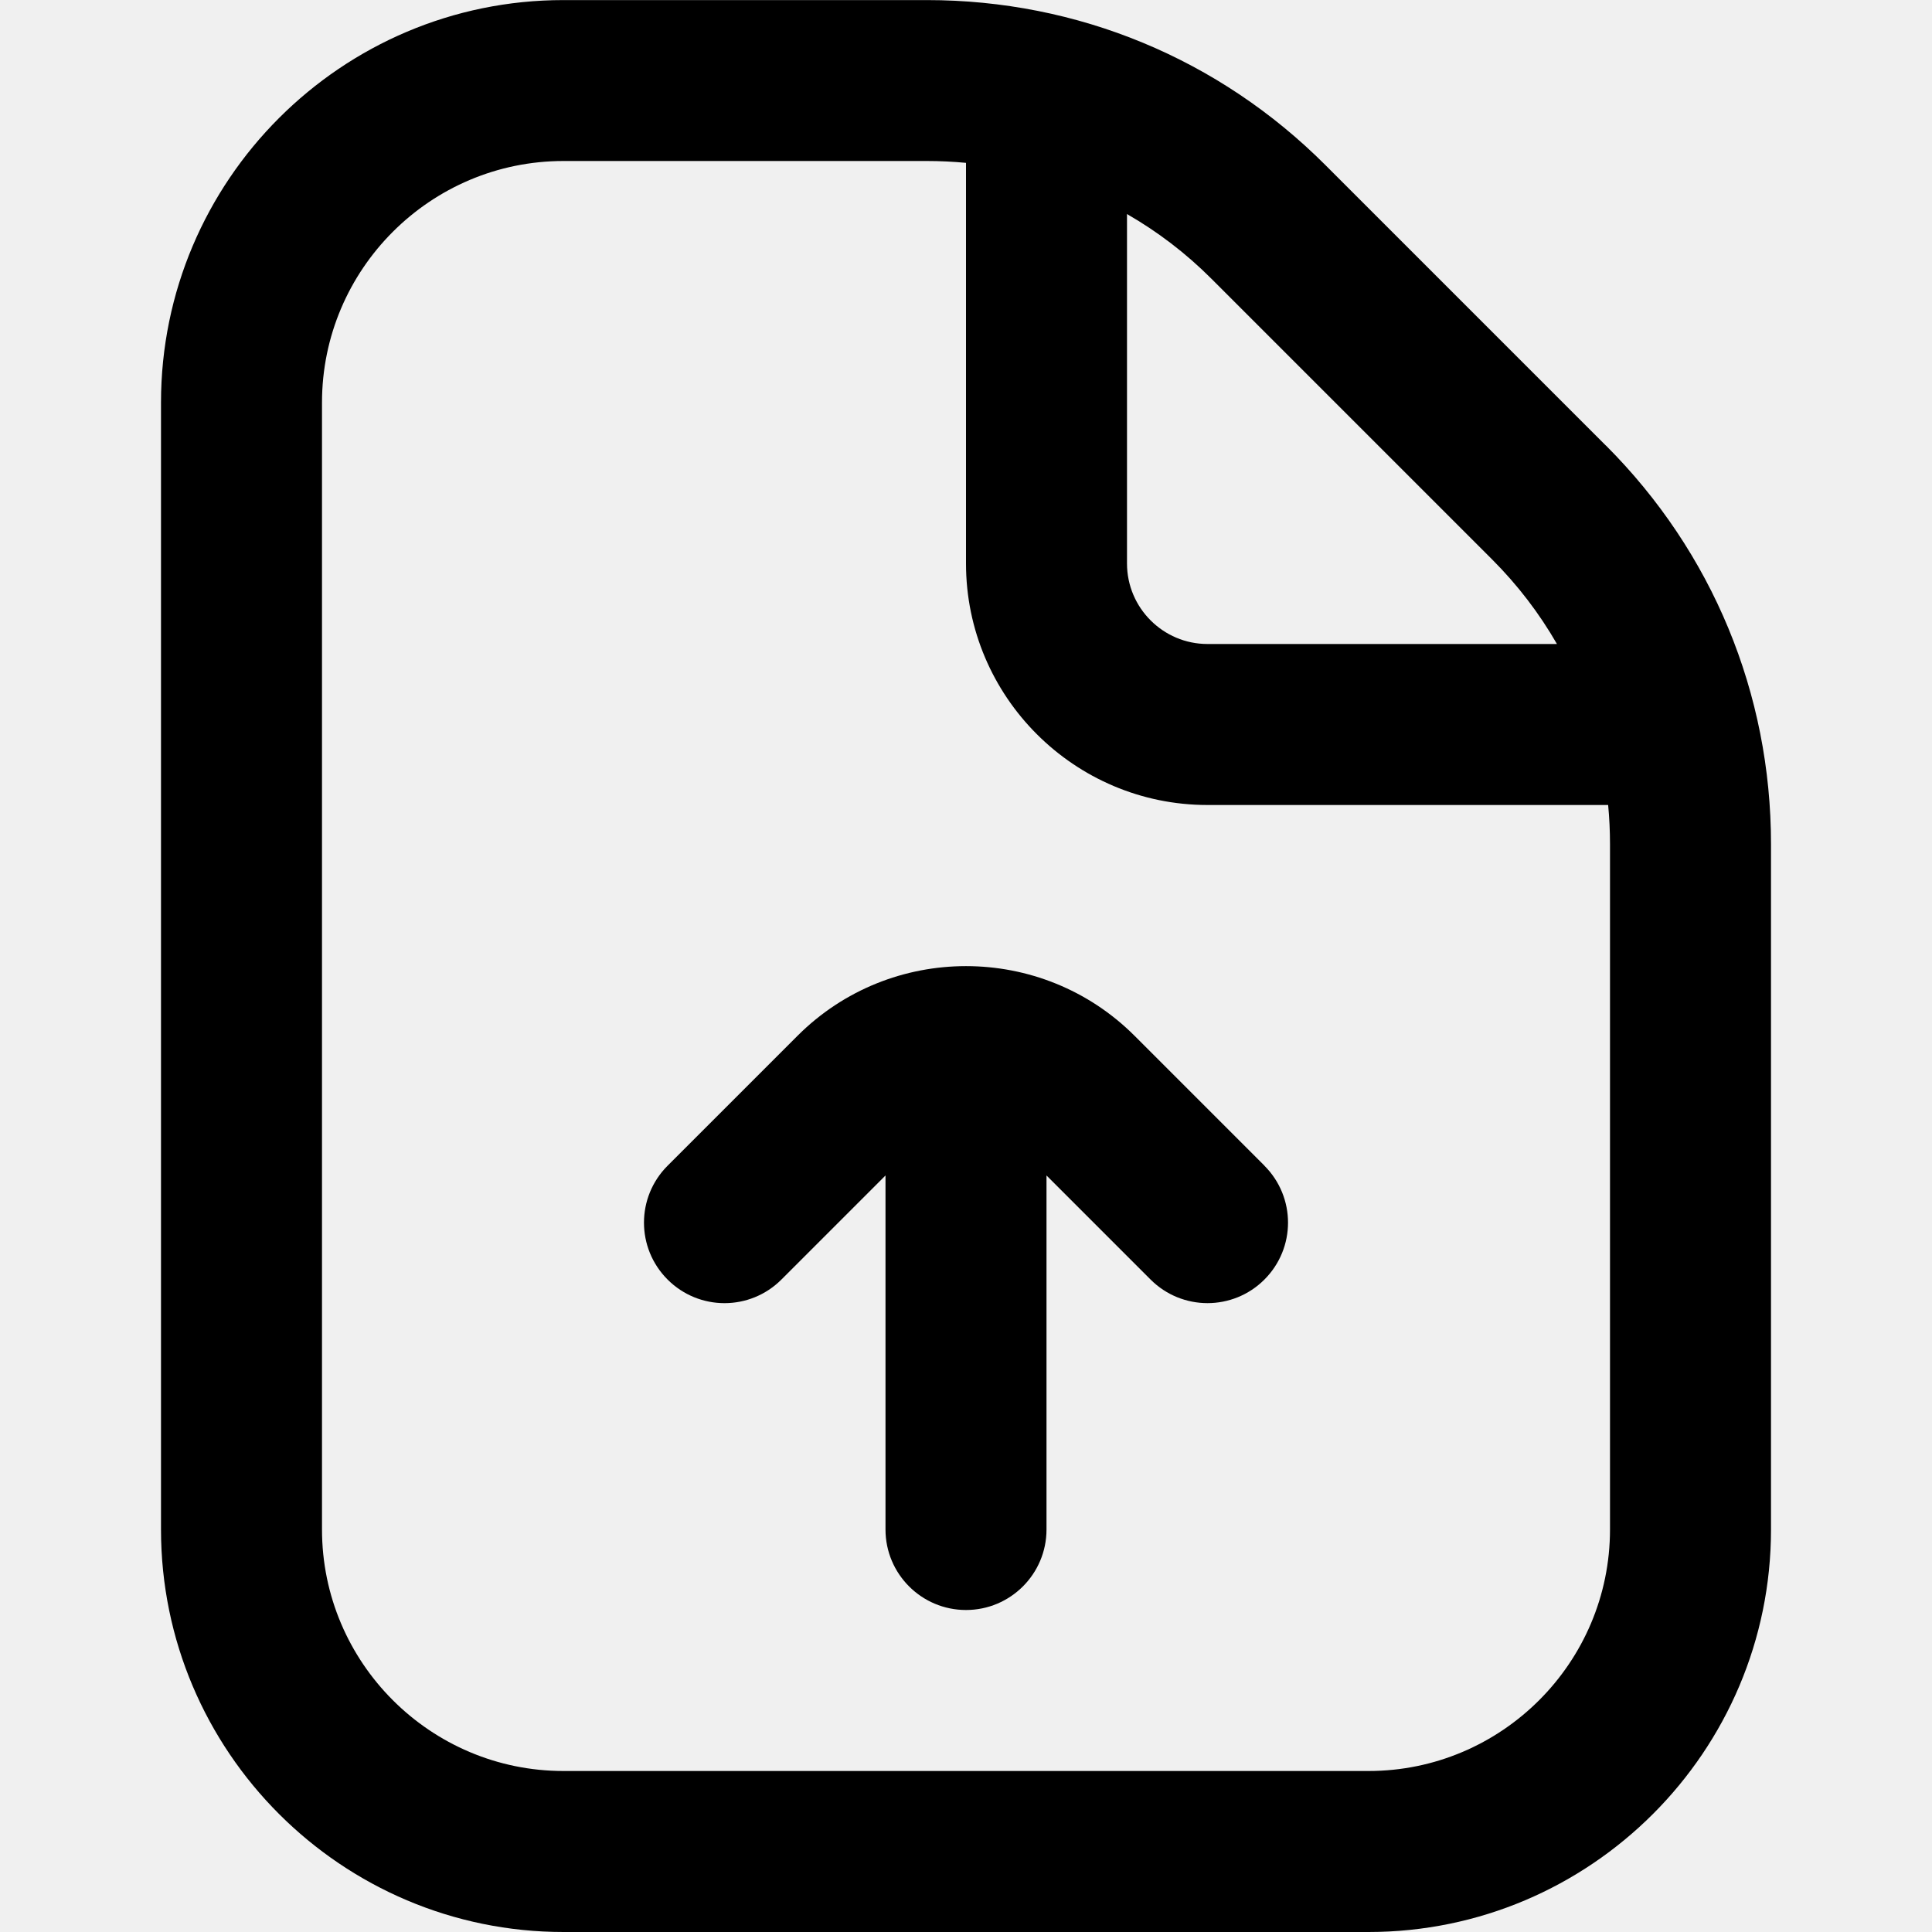
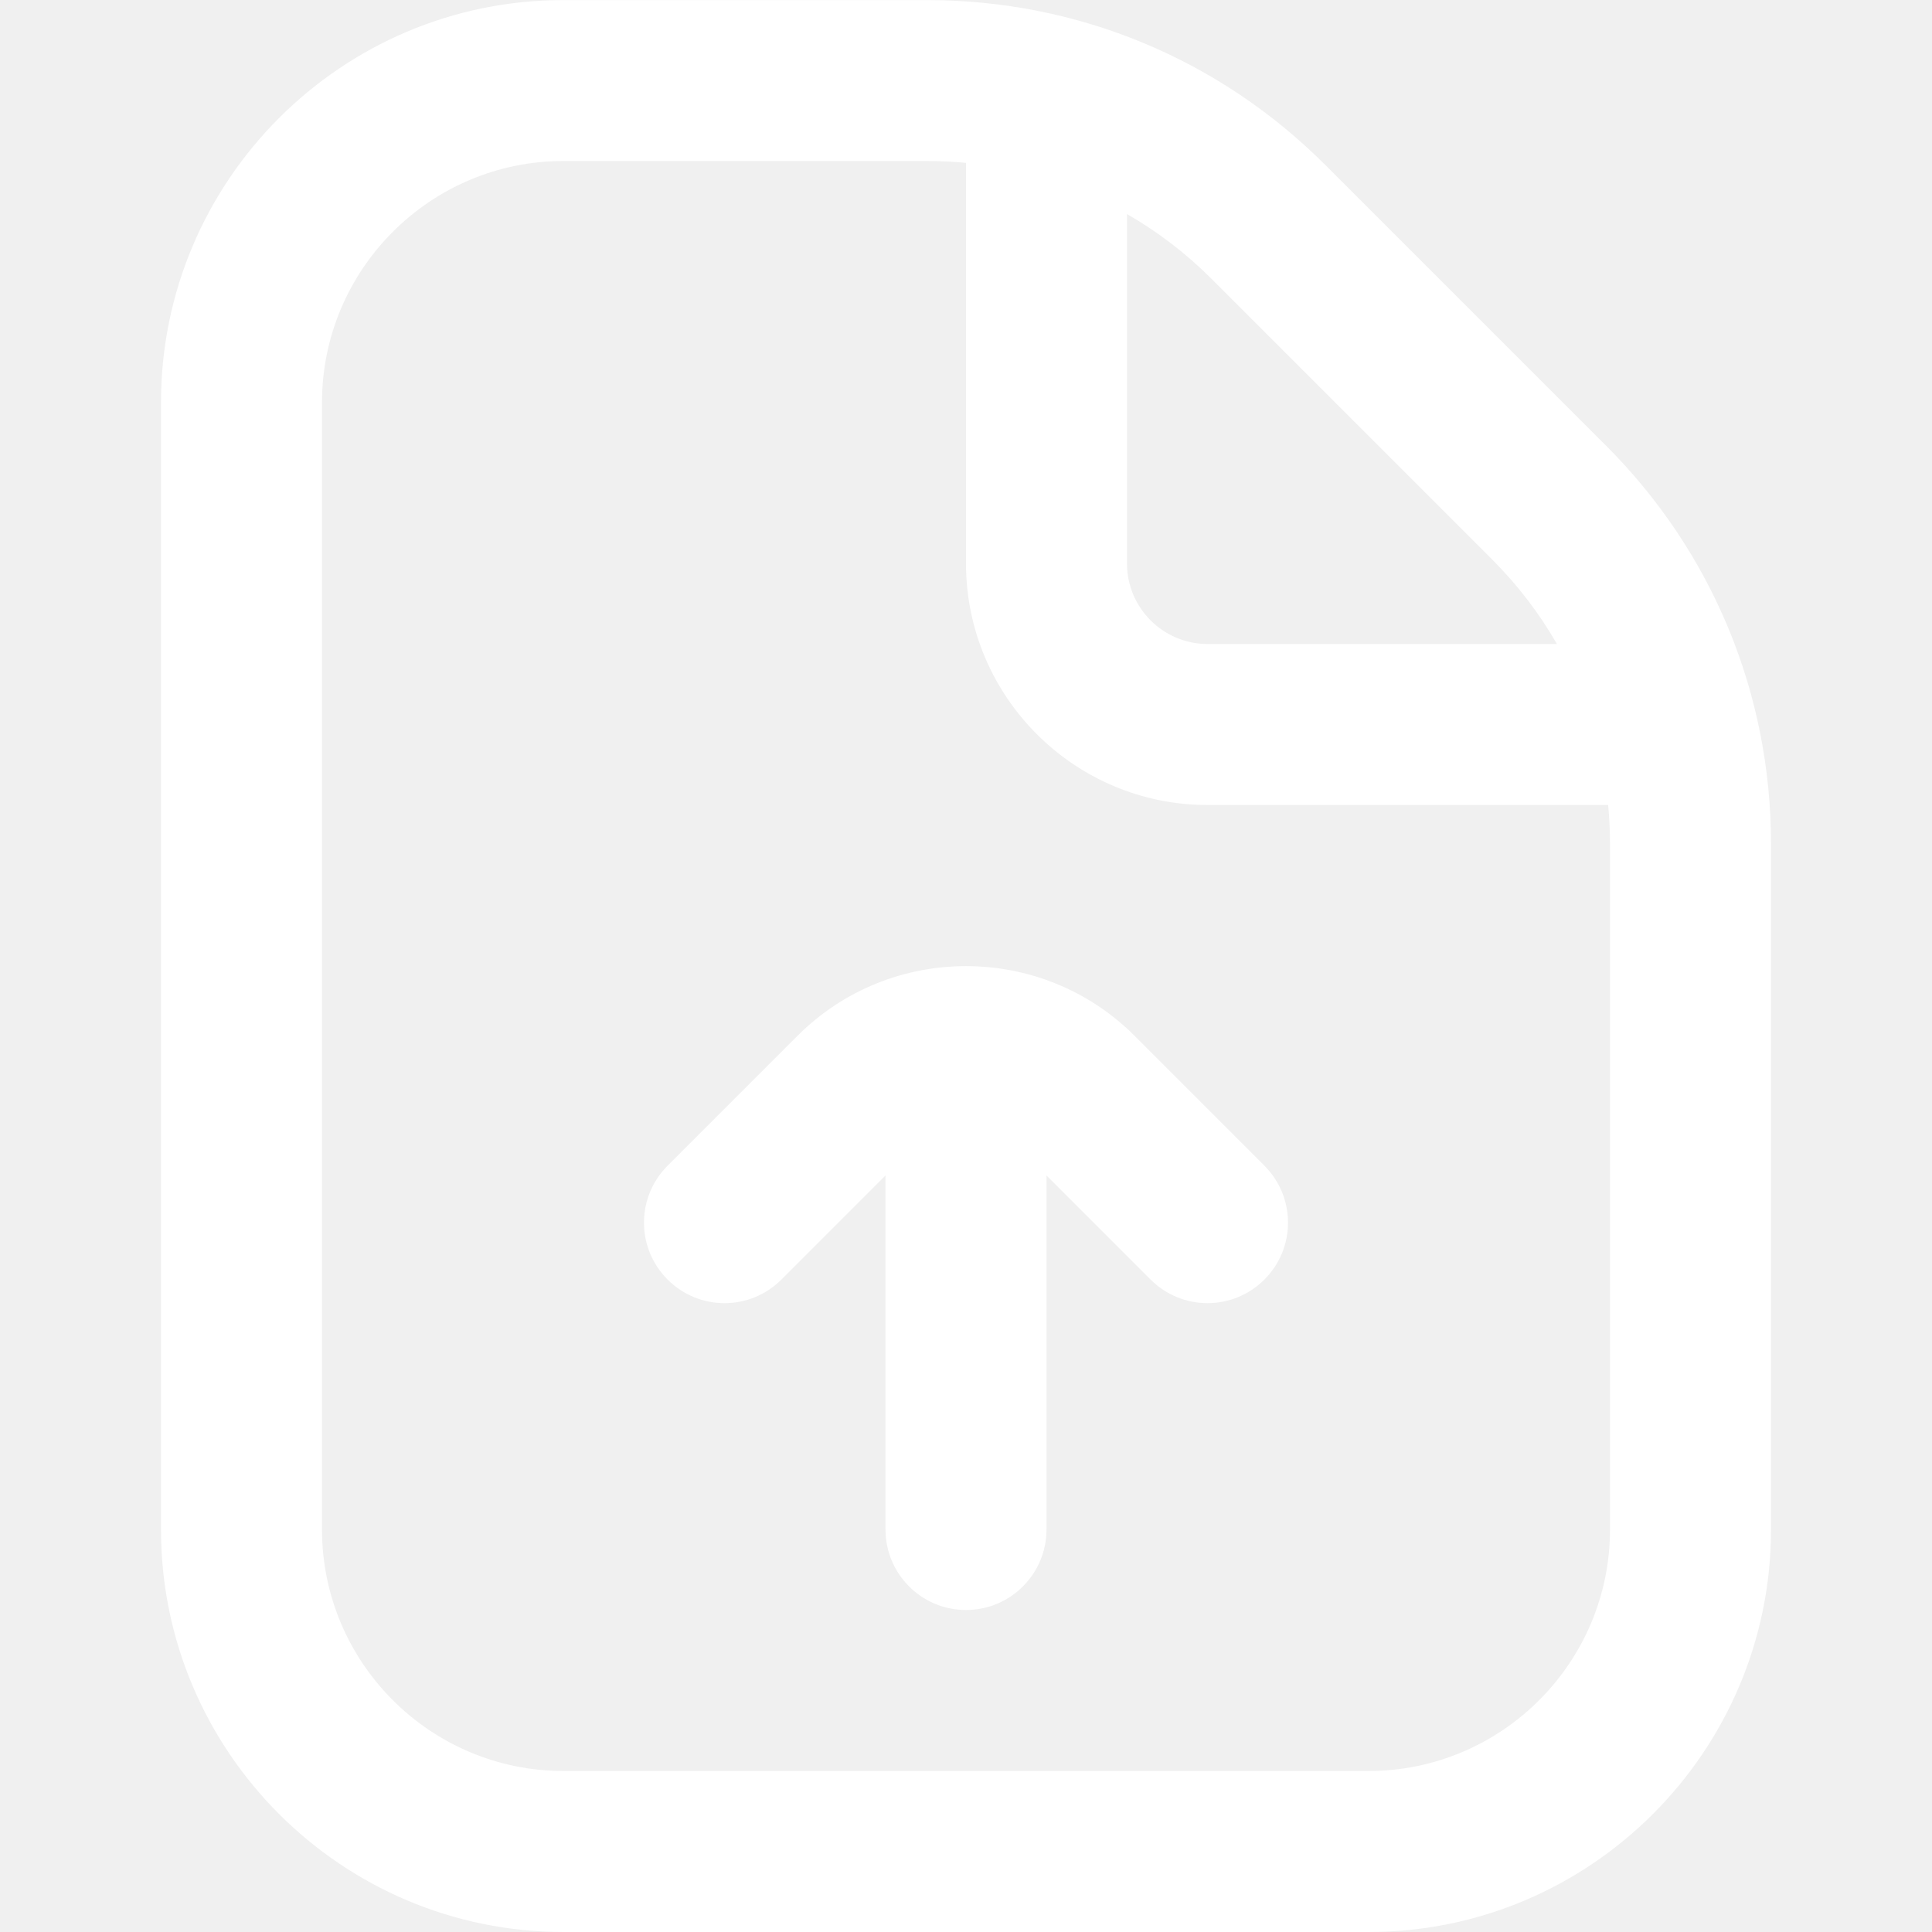
- <svg xmlns="http://www.w3.org/2000/svg" id="Layer_1" data-name="Layer 1" viewBox="0 0 24 24" width="512" height="512">
+ <svg xmlns="http://www.w3.org/2000/svg" id="Layer_1" data-name="Layer 1" viewBox="0 0 24 24" width="512" height="512" fill="#FFFFFF">
  <path d="m19.95,5.536l-3.485-3.485c-1.322-1.322-3.08-2.05-4.95-2.05h-4.515C4.243,0,2,2.243,2,5v14c0,2.757,2.243,5,5,5h10c2.757,0,5-2.243,5-5v-8.515c0-1.87-.728-3.627-2.05-4.95Zm-1.414,1.414c.318.318.587.671.805,1.05h-4.341c-.551,0-1-.449-1-1V2.659c.379.218.733.487,1.05.805l3.485,3.485Zm1.464,12.05c0,1.654-1.346,3-3,3H7c-1.654,0-3-1.346-3-3V5c0-1.654,1.346-3,3-3h4.515c.163,0,.325.008.485.023v4.977c0,1.654,1.346,3,3,3h4.977c.015.16.023.322.023.485v8.515Zm-4.293-4.519c.391.391.391,1.023,0,1.414-.195.195-.451.293-.707.293s-.512-.098-.707-.293l-1.293-1.293v4.398c0,.552-.448,1-1,1s-1-.448-1-1v-4.398l-1.293,1.293c-.391.391-1.023.391-1.414,0s-.391-1.023,0-1.414l1.614-1.614c1.154-1.154,3.032-1.154,4.187,0l1.614,1.614Z" />
</svg>
